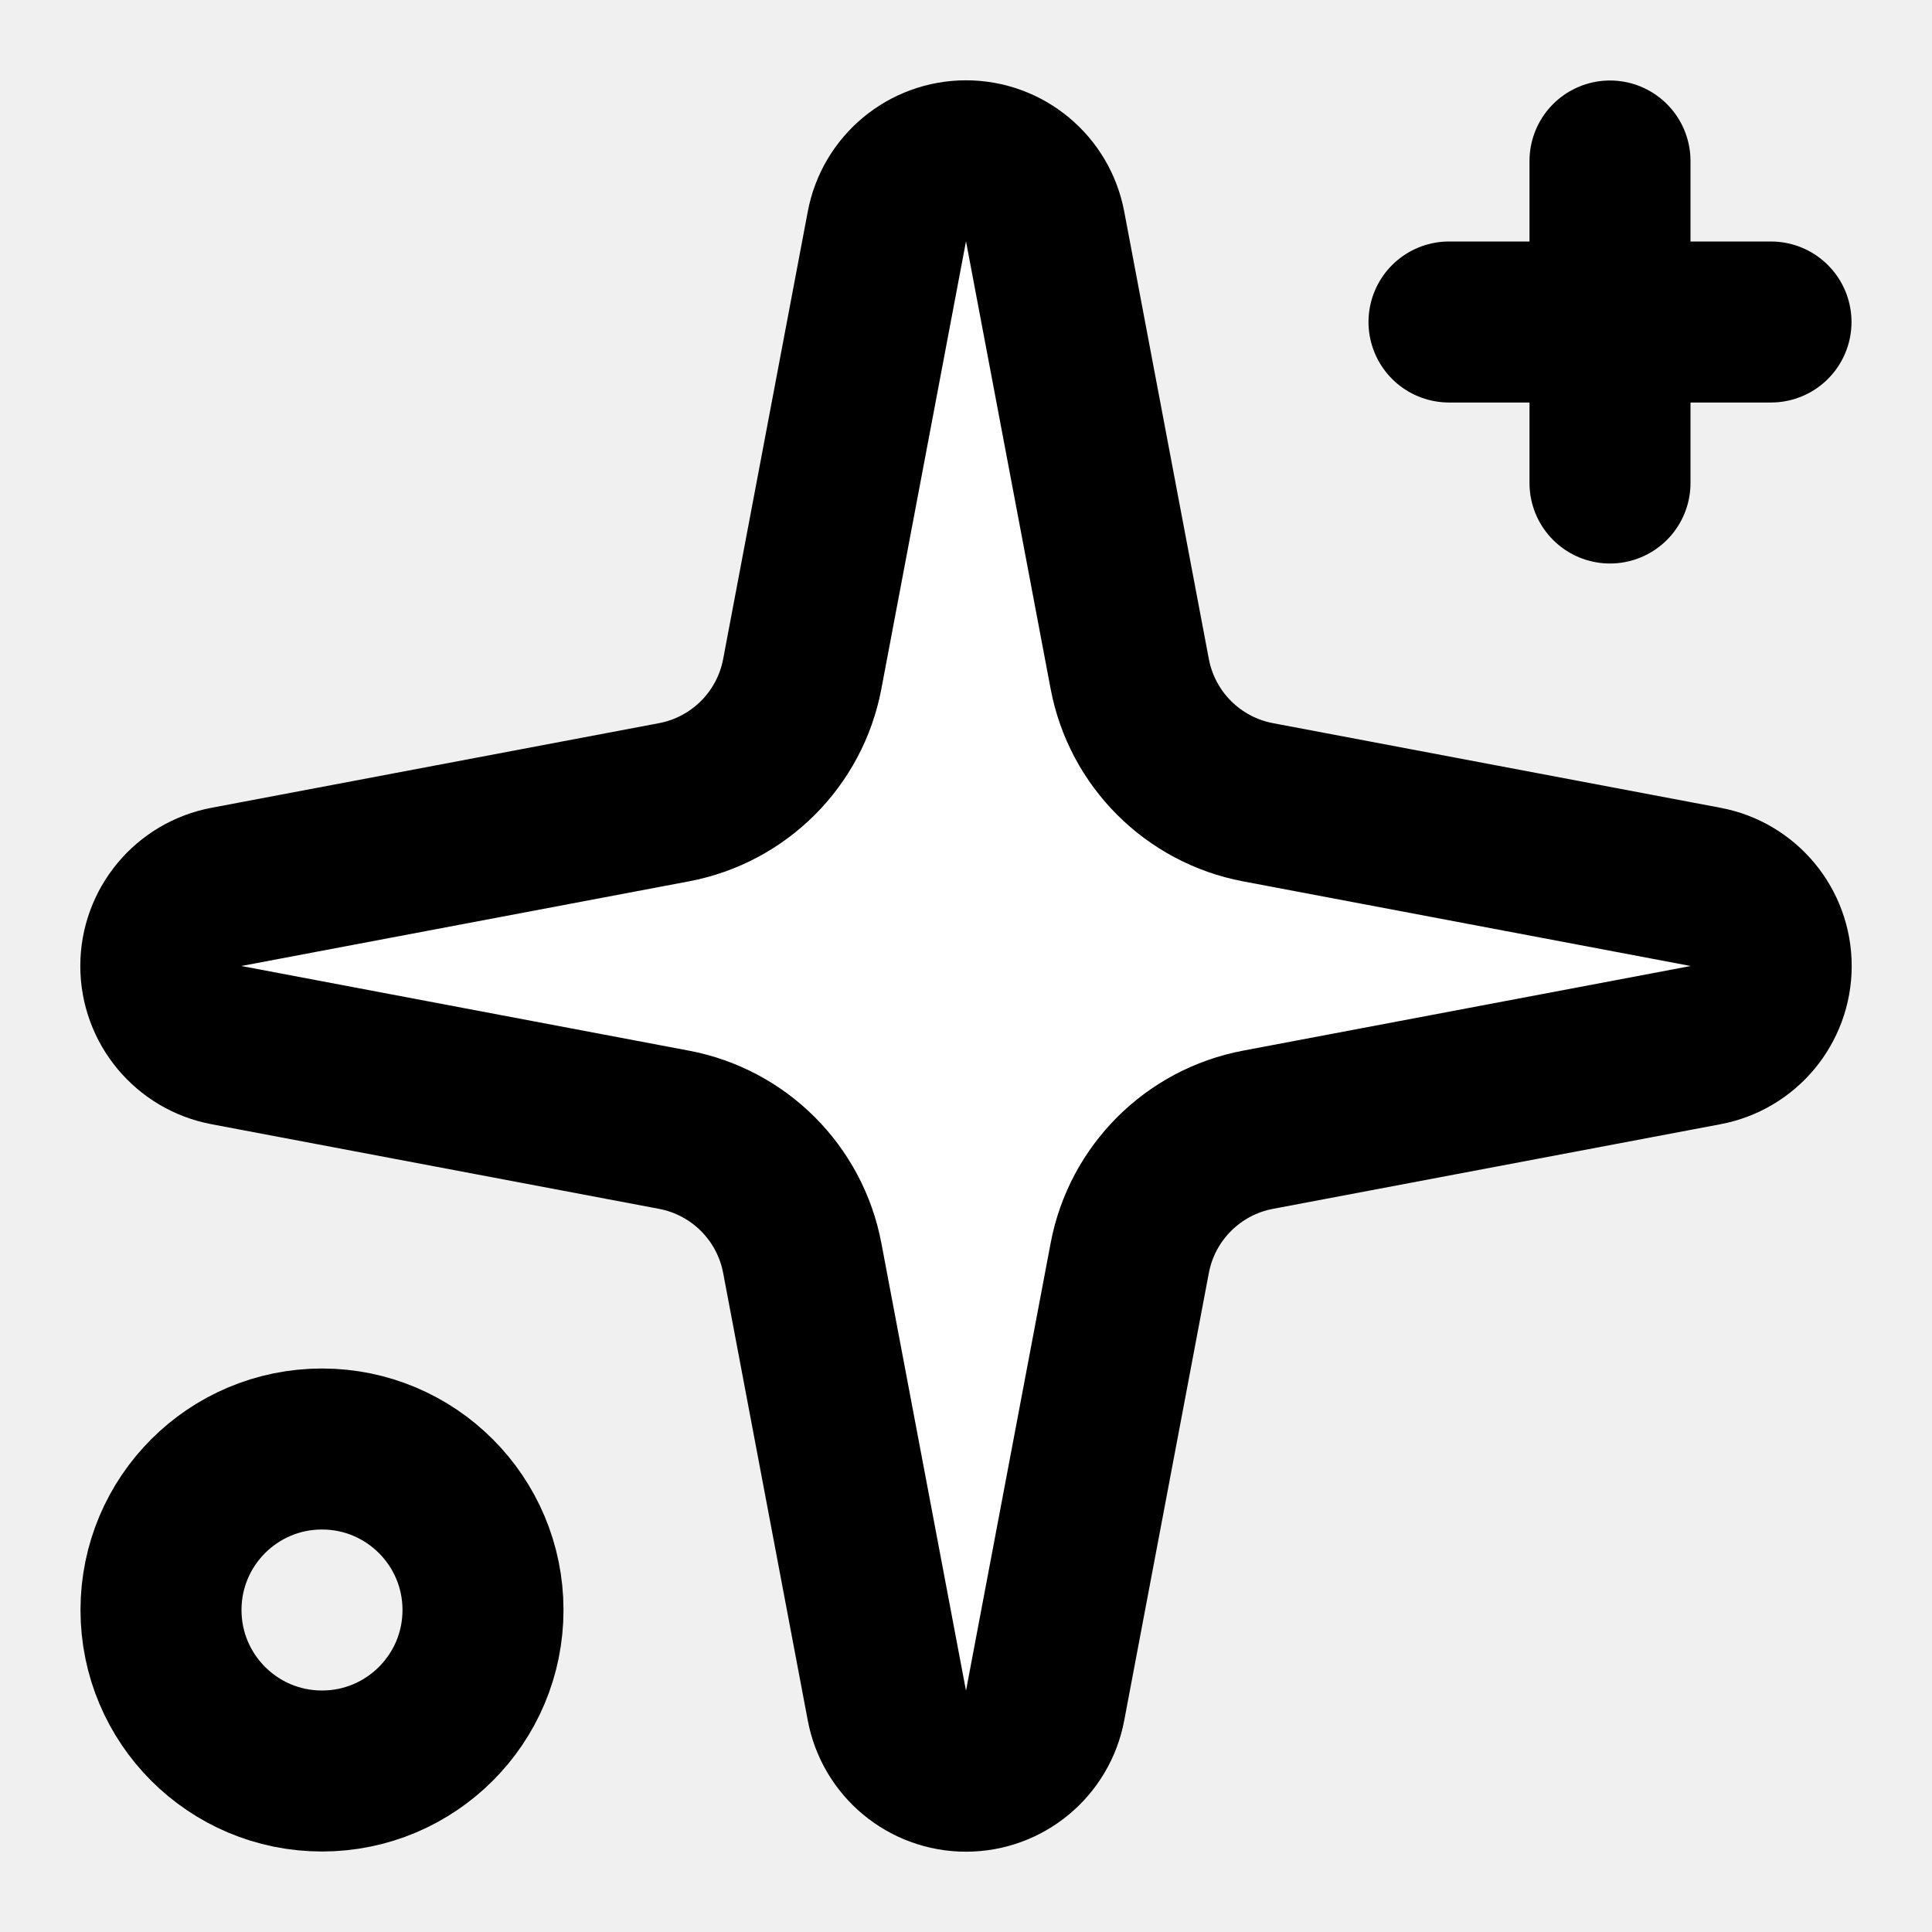
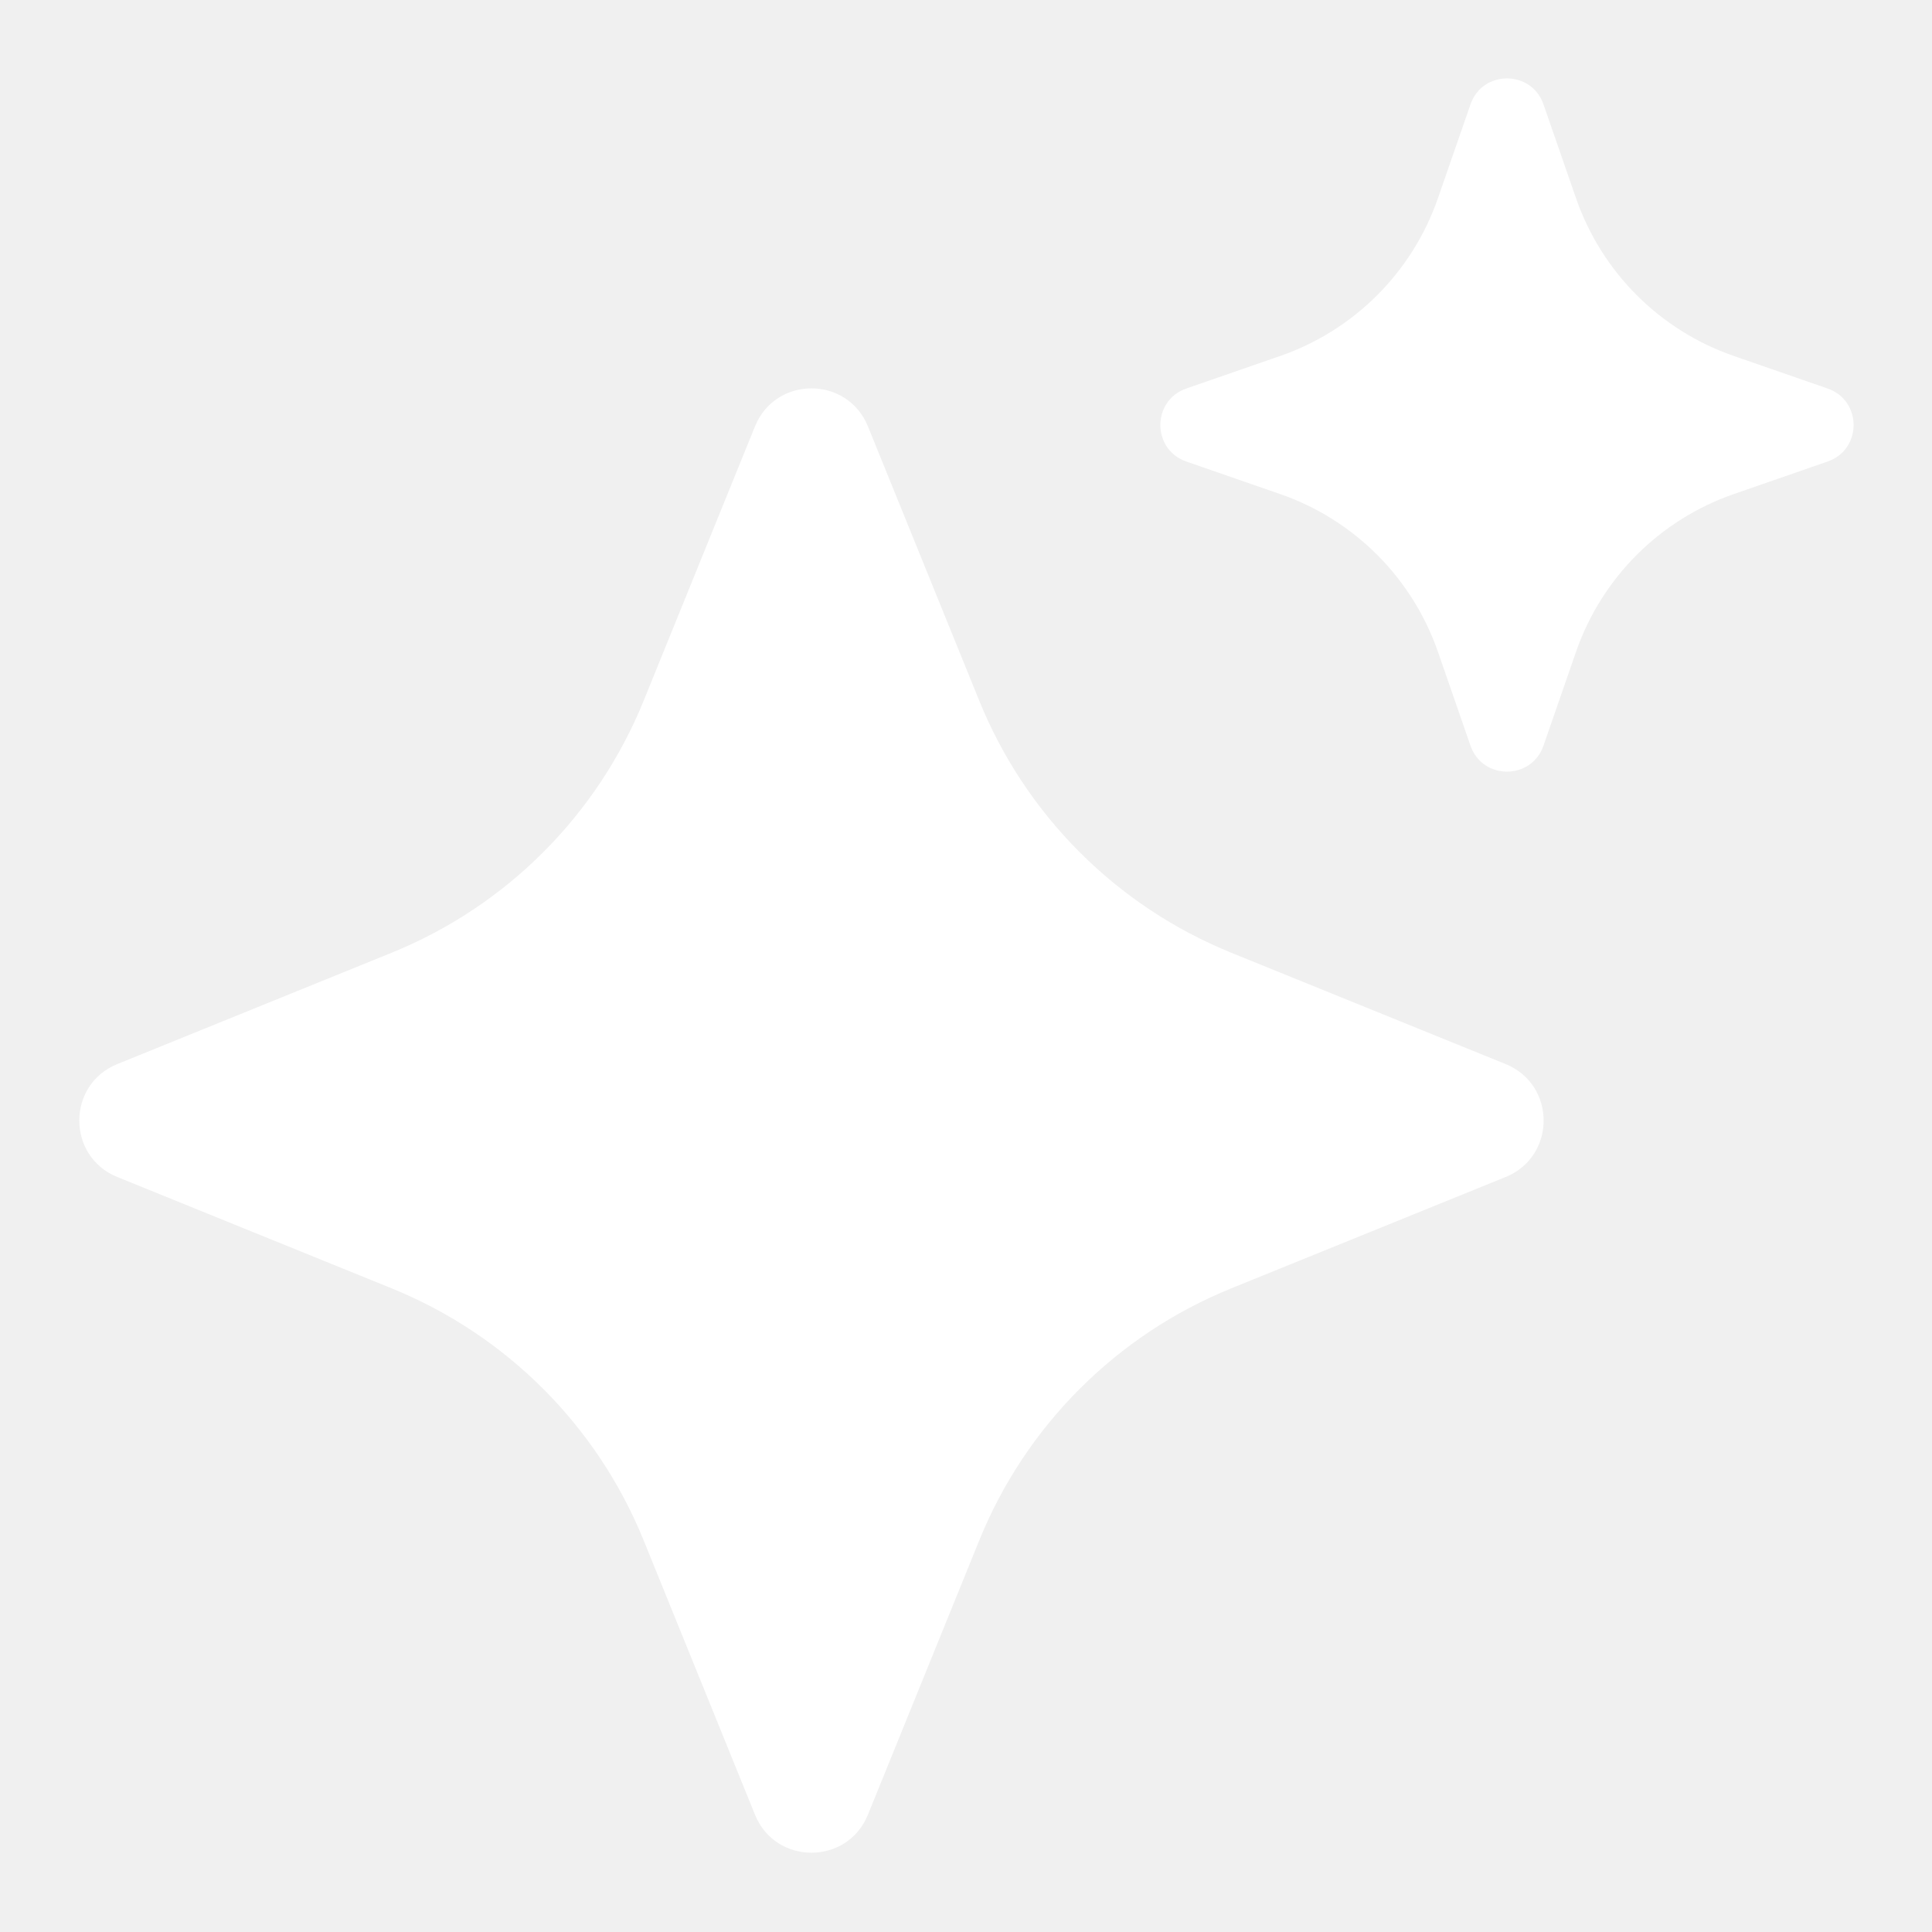
- <svg xmlns="http://www.w3.org/2000/svg" width="24" height="24" viewBox="0 0 24 24" fill="none" stroke="currentColor" stroke-width="2" stroke-linecap="round" stroke-linejoin="round" class="lucide lucide-sparkles-icon lucide-sparkles">
-   <path d="M11.017 2.814a1 1 0 0 1 1.966 0l1.051 5.558a2 2 0 0 0 1.594 1.594l5.558 1.051a1 1 0 0 1 0 1.966l-5.558 1.051a2 2 0 0 0-1.594 1.594l-1.051 5.558a1 1 0 0 1-1.966 0l-1.051-5.558a2 2 0 0 0-1.594-1.594l-5.558-1.051a1 1 0 0 1 0-1.966l5.558-1.051a2 2 0 0 0 1.594-1.594z" fill="#ffffff" />
-   <path d="M20 2v4" />
-   <path d="M22 4h-4" />
-   <circle cx="4" cy="20" r="2" />
+ <svg xmlns="http://www.w3.org/2000/svg" viewBox="0 0 50 50" width="50px" height="50px">
+   <path d="M22.462 11.035l2.88 7.097c1.204 2.968 3.558 5.322 6.526 6.526l7.097 2.88c1.312.533 1.312 2.391 0 2.923l-7.097 2.88c-2.968 1.204-5.322 3.558-6.526 6.526l-2.88 7.097c-.533 1.312-2.391 1.312-2.923 0l-2.88-7.097c-1.204-2.968-3.558-5.322-6.526-6.526l-7.097-2.88c-1.312-.533-1.312-2.391 0-2.923l7.097-2.88c2.968-1.204 5.322-3.558 6.526-6.526l2.88-7.097C20.071 9.723 21.929 9.723 22.462 11.035zM39.945 2.701l.842 2.428c.664 1.915 2.169 3.42 4.084 4.084l2.428.842c.896.311.896 1.578 0 1.889l-2.428.842c-1.915.664-3.42 2.169-4.084 4.084l-.842 2.428c-.311.896-1.578.896-1.889 0l-.842-2.428c-.664-1.915-2.169-3.42-4.084-4.084l-2.428-.842c-.896-.311-.896-1.578 0-1.889l2.428-.842c1.915-.664 3.42-2.169 4.084-4.084l.842-2.428C38.366 1.805 39.634 1.805 39.945 2.701z" fill="#fff" />
</svg>
